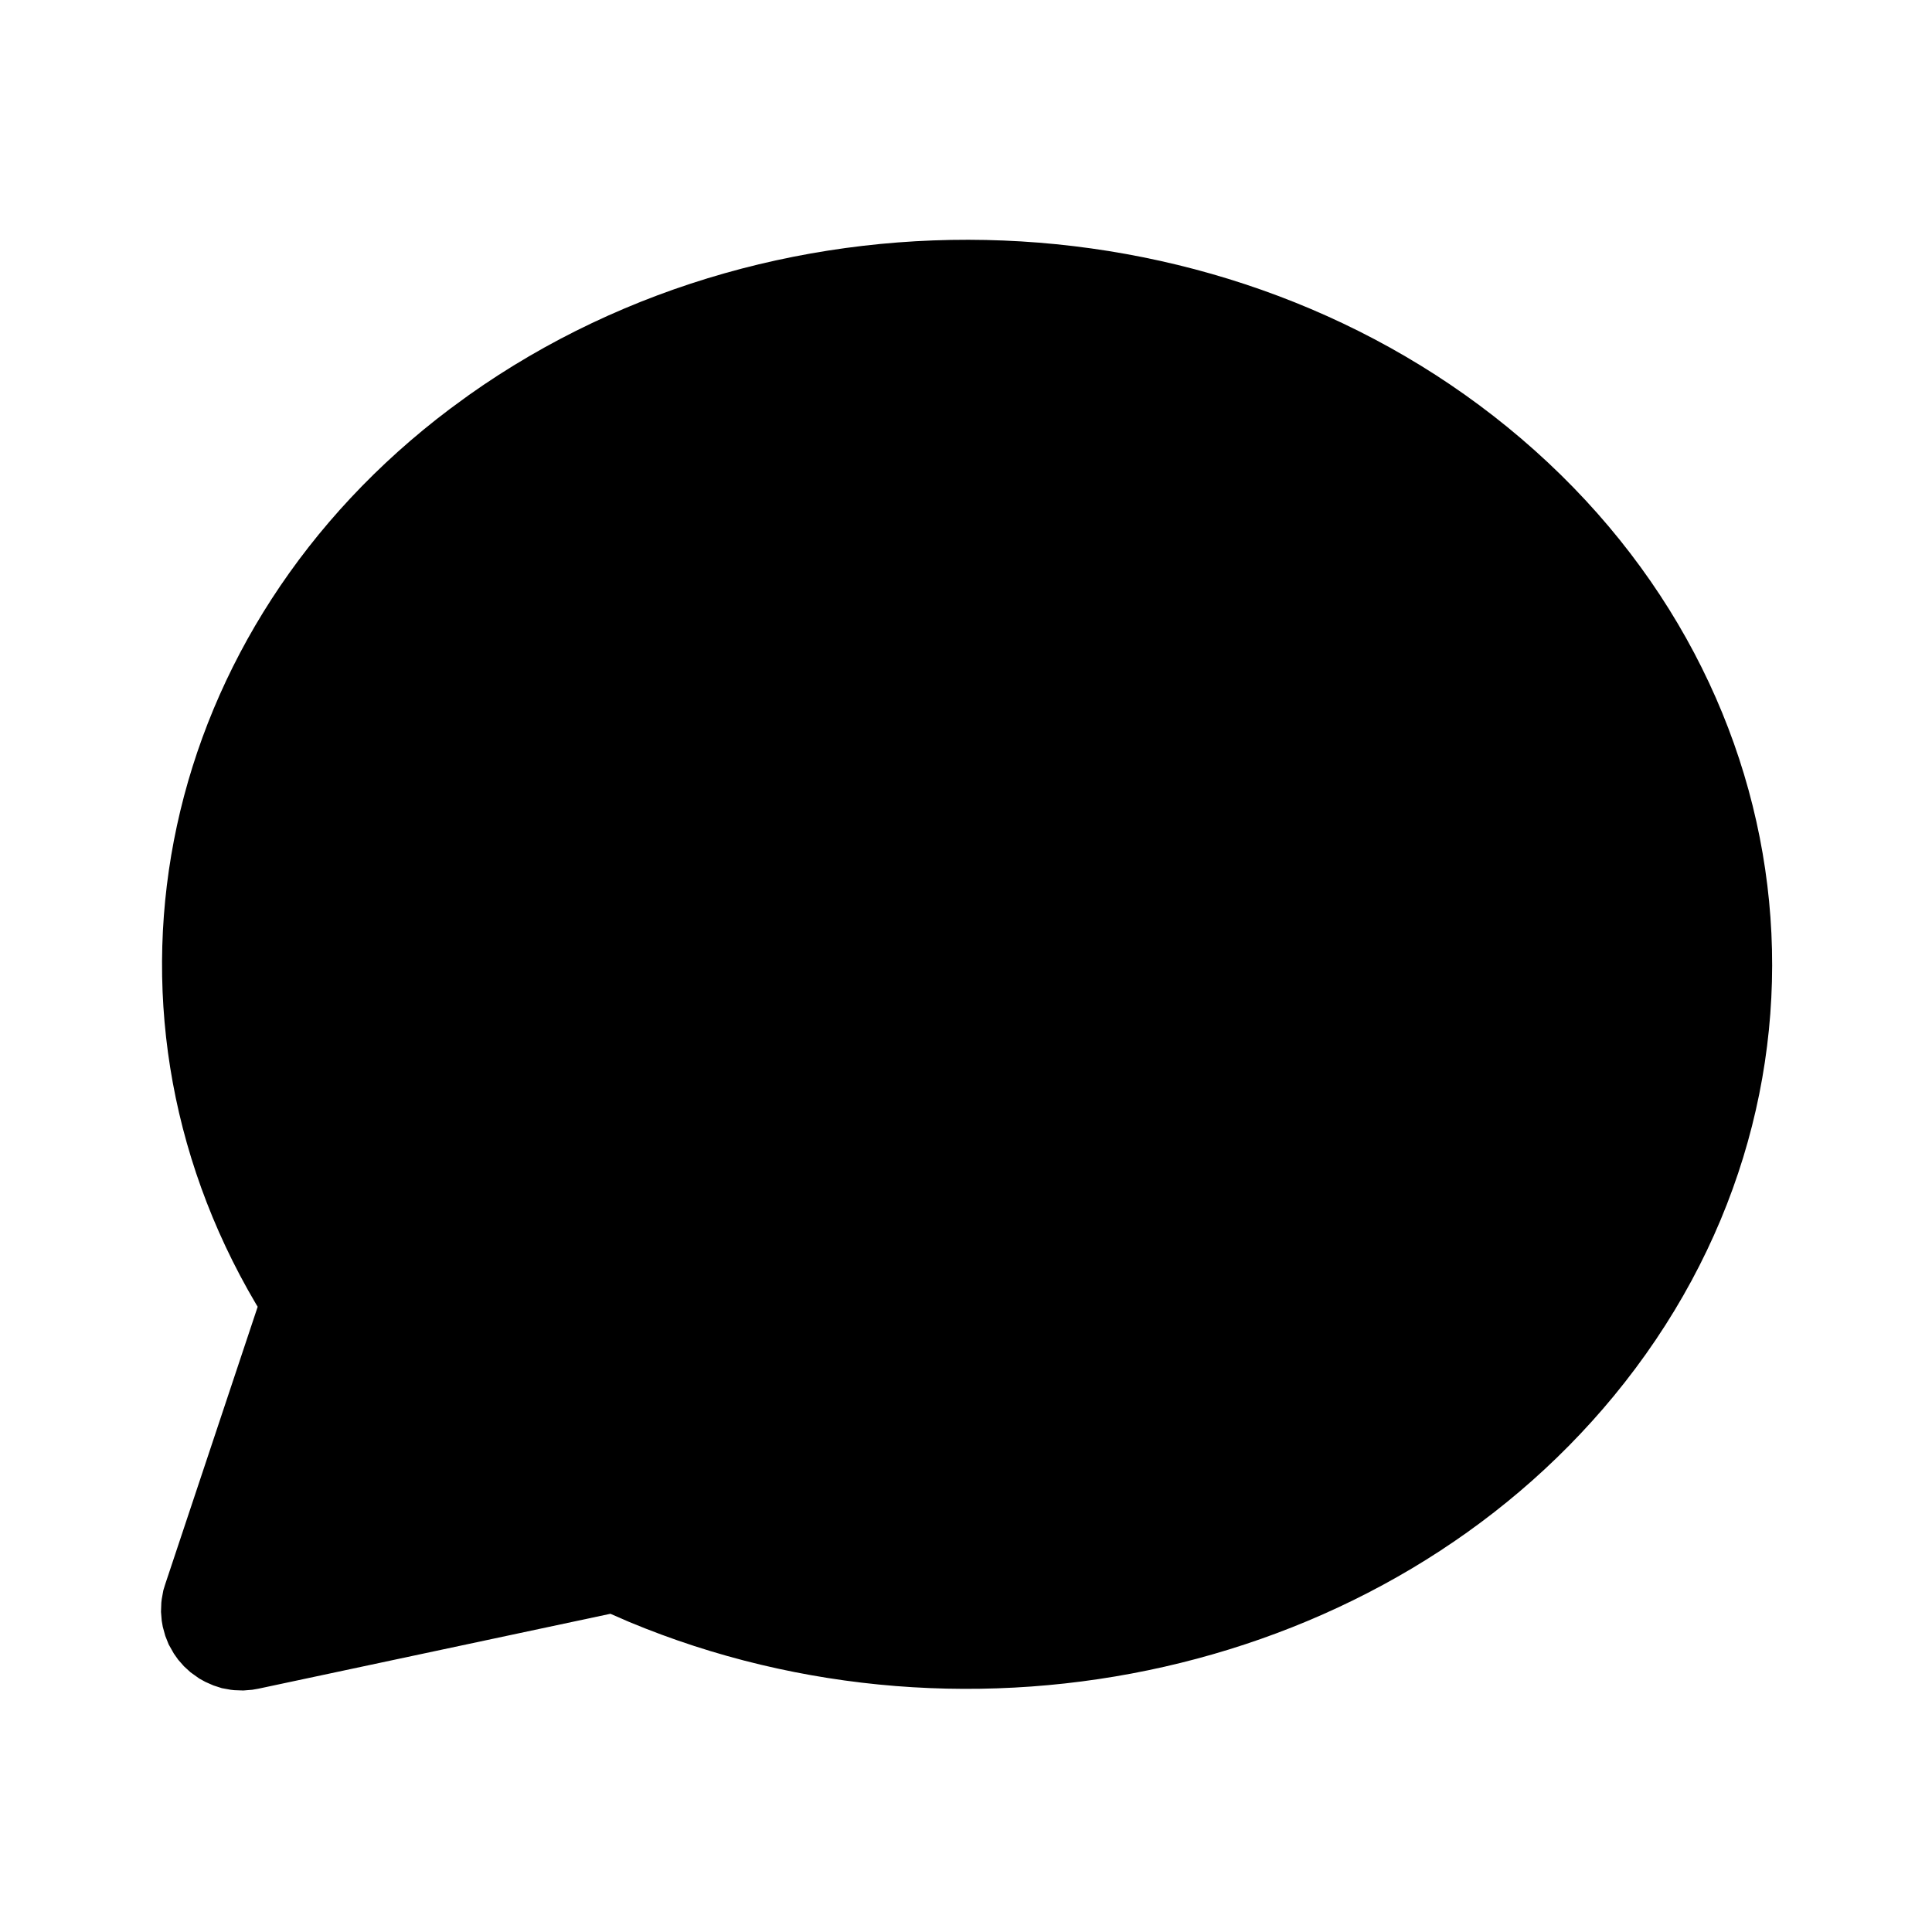
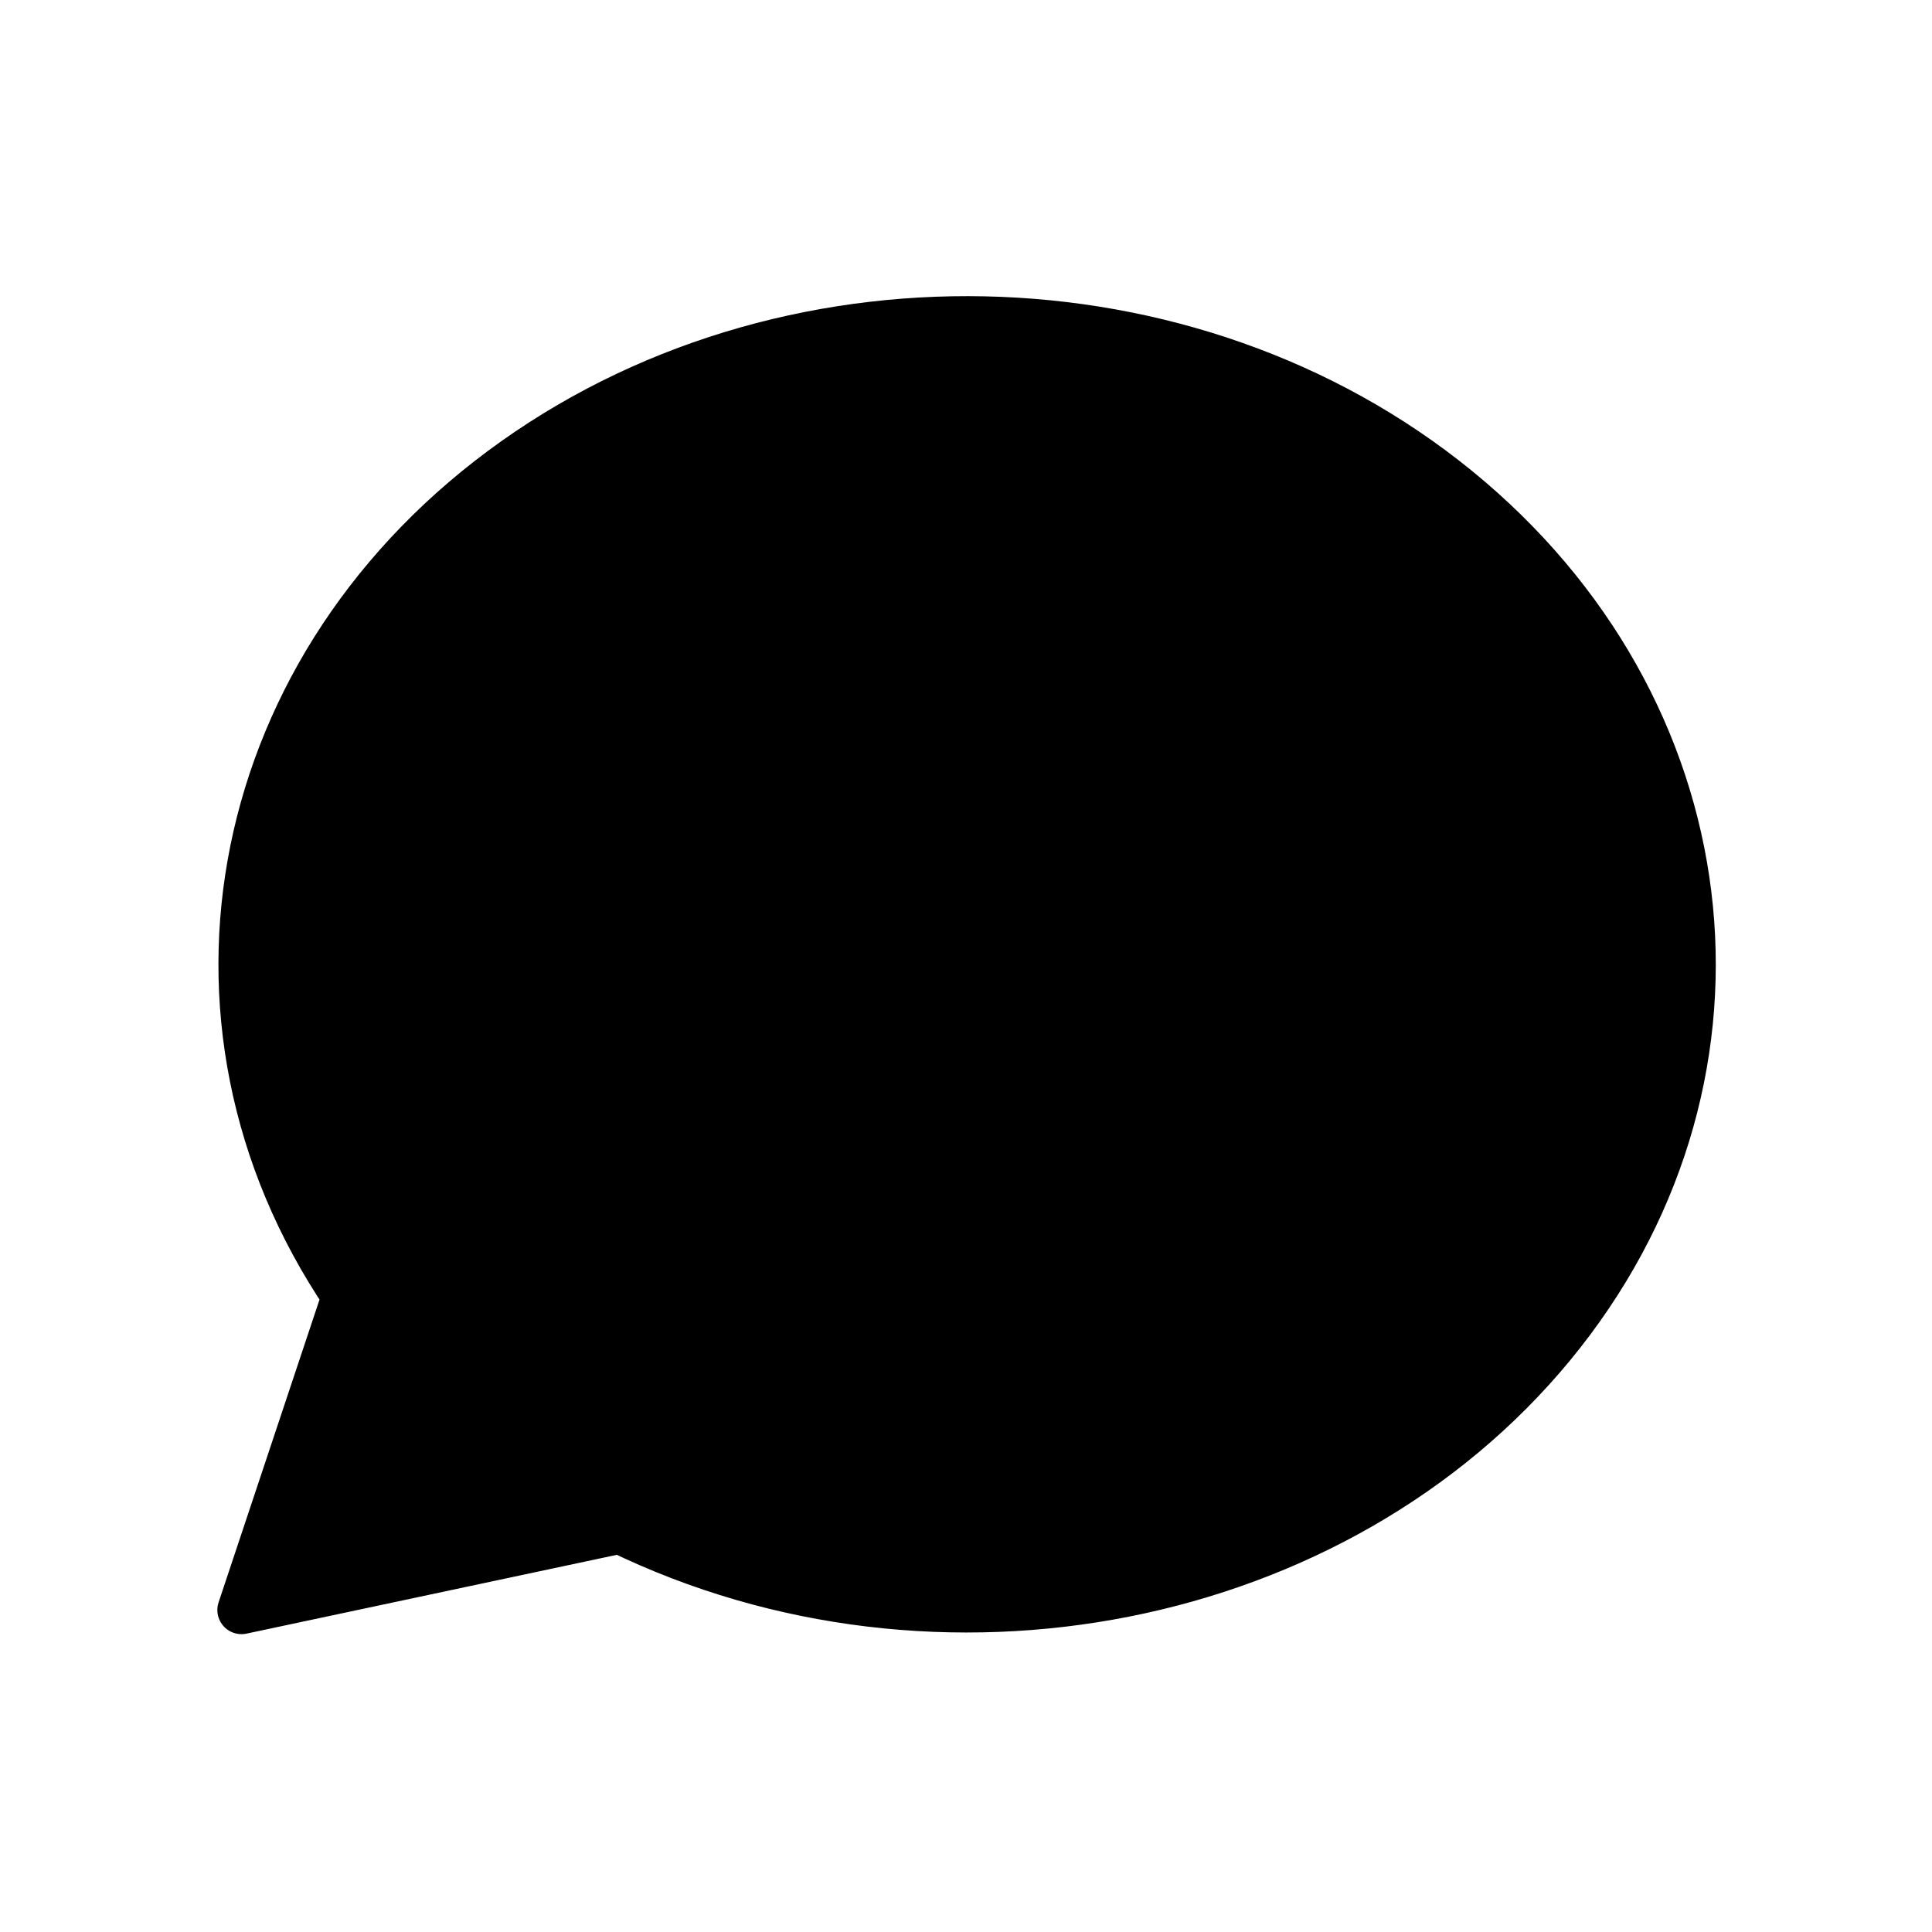
<svg xmlns="http://www.w3.org/2000/svg" width="32" height="32" viewBox="0 0 24 24">
-   <path fill="currentColor" d="M5.821 4.91c3.898-2.765 9.469-2.539 13.073.536c3.667 3.127 4.168 8.238 1.152 11.897c-2.842 3.447-7.965 4.583-12.231 2.805l-.232-.101l-4.375.931l-.075.013l-.11.009l-.113-.004l-.044-.005l-.11-.02l-.105-.034l-.1-.044l-.076-.042l-.108-.077l-.081-.074l-.073-.083l-.053-.075l-.065-.115l-.042-.106l-.031-.113l-.013-.075l-.009-.11l.004-.113l.005-.044l.02-.11l.022-.072l1.15-3.451l-.022-.036C.969 12.45 1.97 7.805 5.59 5.079l.23-.168z" />
+   <path fill="currentColor" stroke="currentColor" stroke-linecap="round" stroke-linejoin="round" stroke-width="0.6" d="m3 20l1.3-3.9A9 8 0 1 1 7.7 19z" />
</svg>
